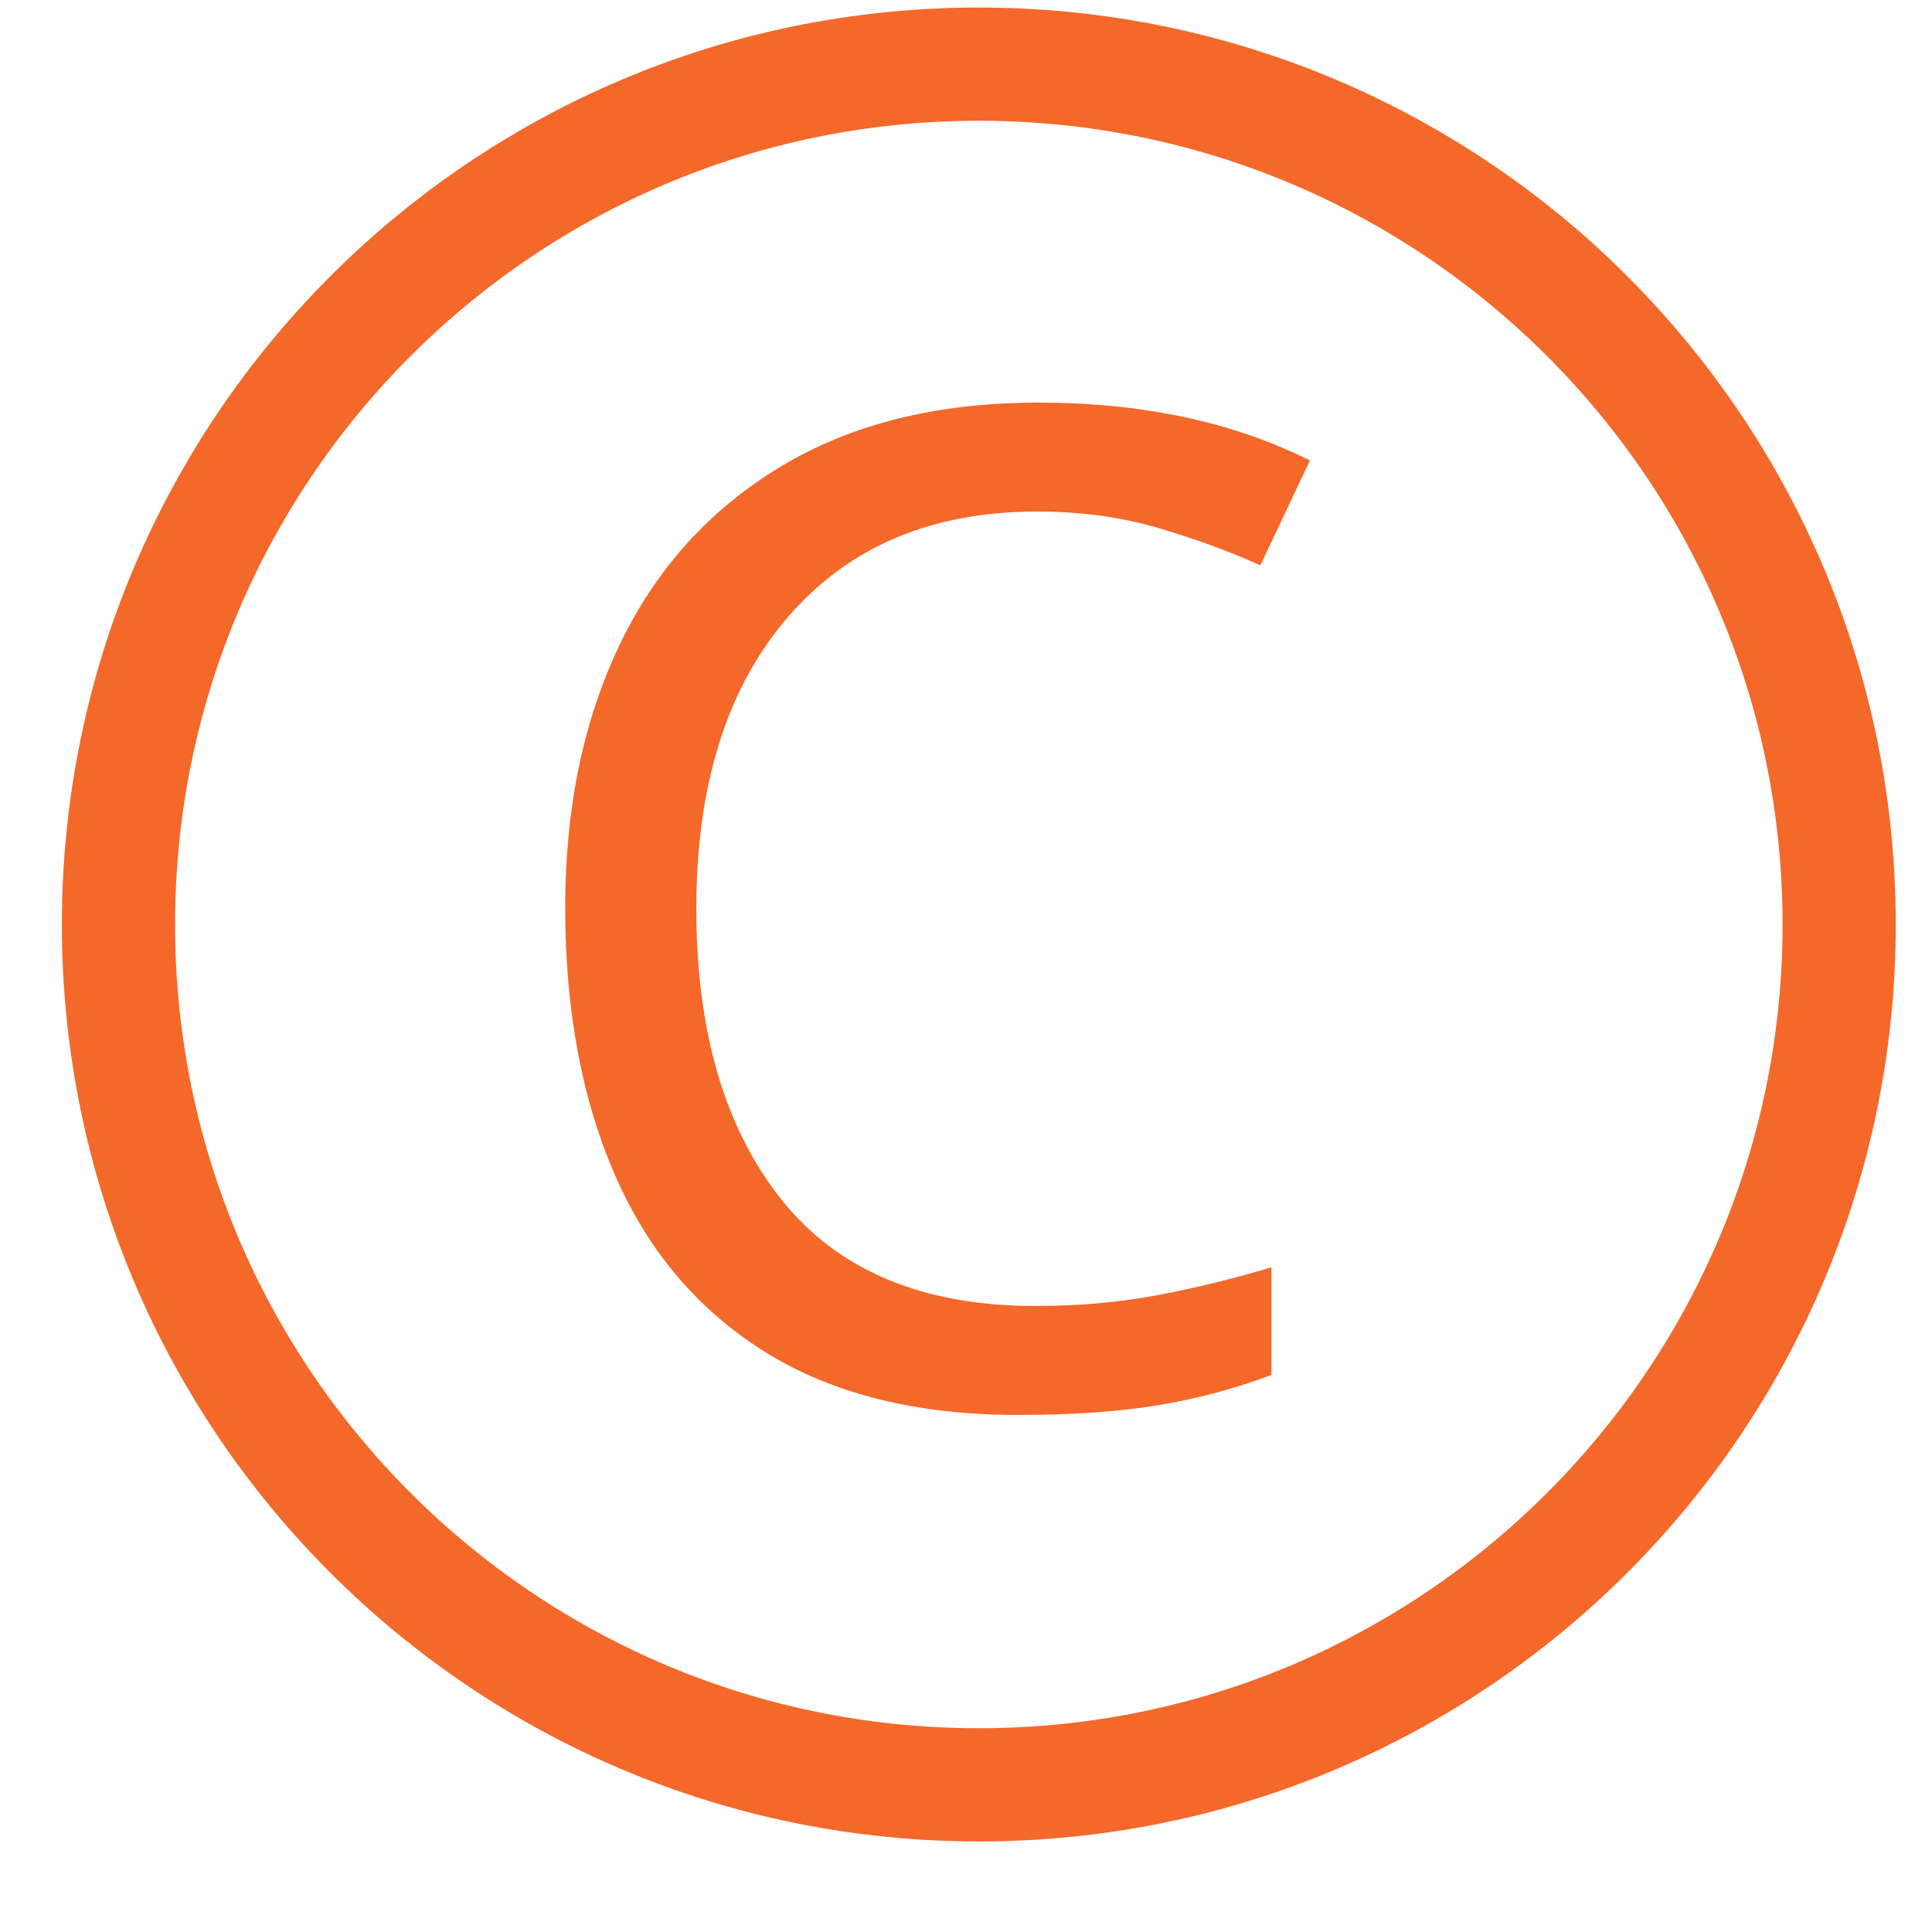
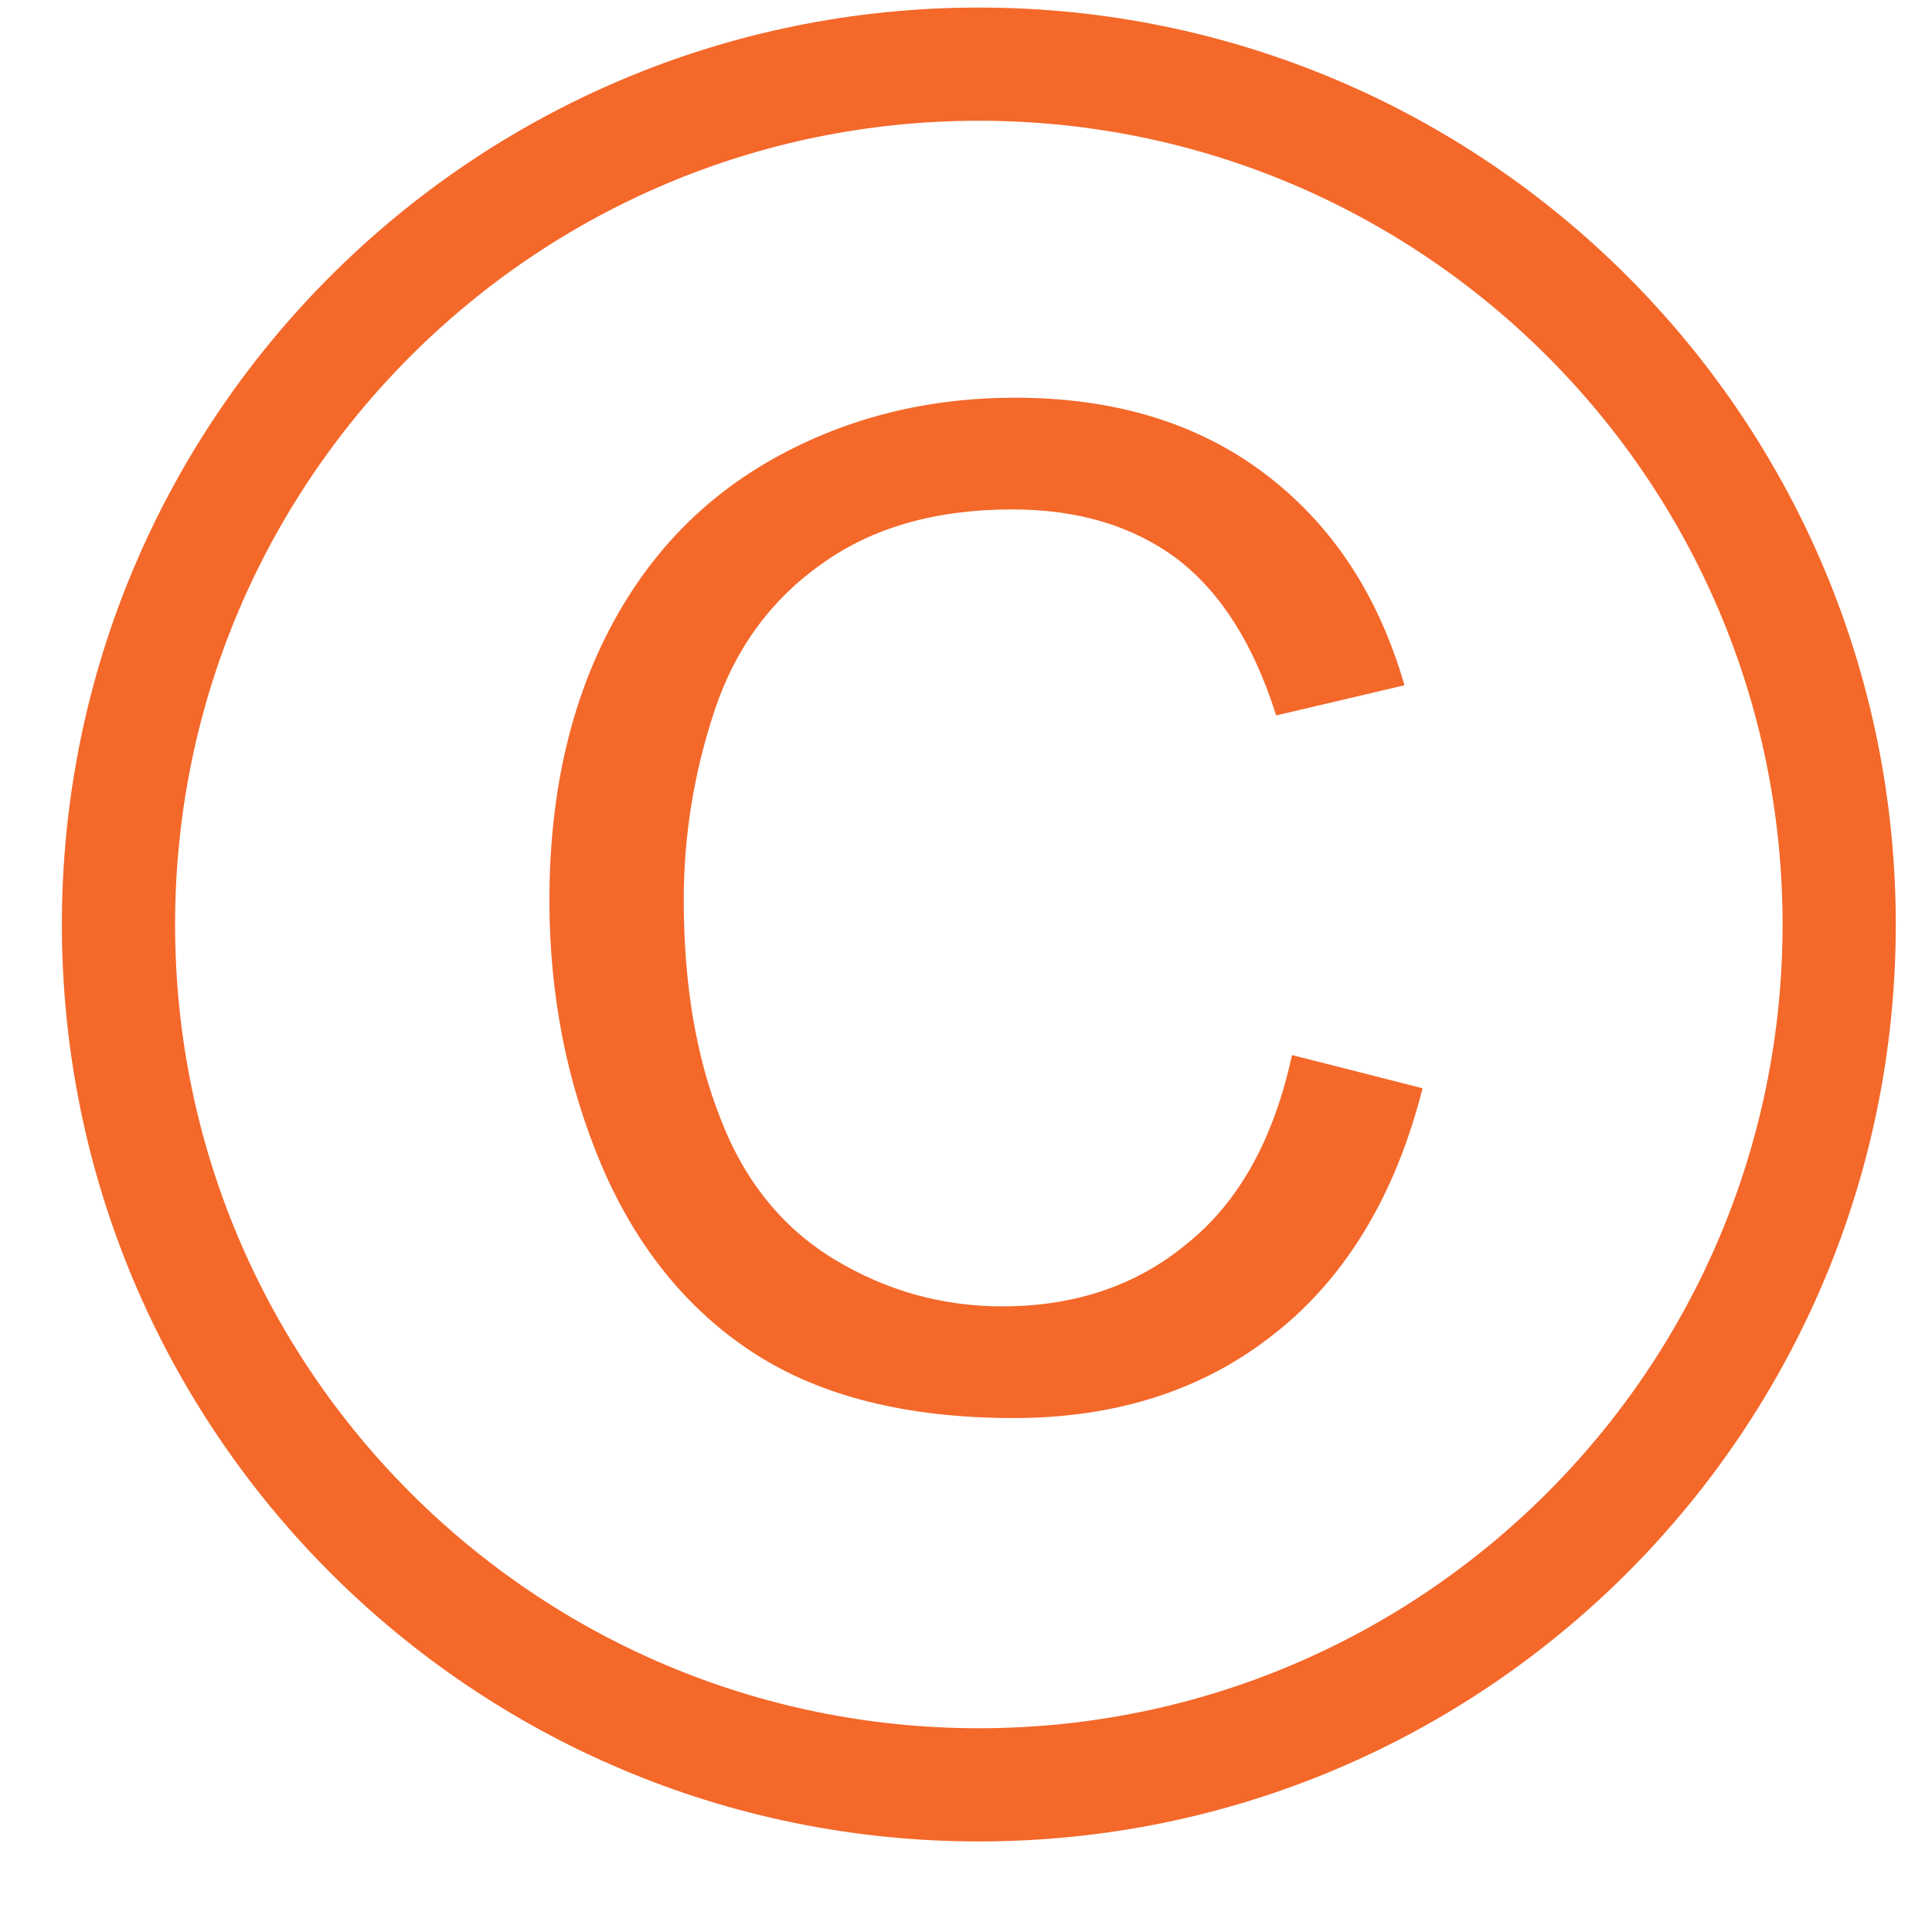
<svg xmlns="http://www.w3.org/2000/svg" version="1.1" id="Layer_1" x="0px" y="0px" viewBox="0 0 256 256" style="enable-background:new 0 0 256 256;" xml:space="preserve">
  <circle style="fill:none;stroke:#F4682A;stroke-width:15;stroke-miterlimit:10;" cx="129.7" cy="122.5" r="114" />
-   <text transform="matrix(1 0 0 1 63.7521 185.6592)" style="fill:#F4682A; font-family:'ArialMT'; font-size:182.749px;">C</text>
+   <g style="enable-background:new    ;">
+     <path style="fill:#F4682A;" d="M171.2,139.8l17.3,4.4c-3.6,14.2-10.2,25.1-19.6,32.5c-9.4,7.5-21,11.2-34.6,11.2   c-14.1,0-25.6-2.9-34.4-8.6c-8.8-5.7-15.6-14.1-20.2-24.9c-4.6-10.9-6.9-22.6-6.9-35.1c0-13.6,2.6-25.5,7.8-35.6   c5.2-10.1,12.6-17.8,22.2-23.1c9.6-5.3,20.2-7.9,31.7-7.9c13.1,0,24.1,3.3,33,10c8.9,6.7,15.1,16,18.6,28.1l-17,4   c-3-9.5-7.4-16.4-13.2-20.8c-5.8-4.3-13-6.5-21.8-6.5c-10.1,0-18.5,2.4-25.2,7.2c-6.8,4.8-11.5,11.3-14.2,19.4   c-2.7,8.1-4.1,16.5-4.1,25.1c0,11.1,1.6,20.8,4.9,29.1c3.2,8.3,8.3,14.5,15.1,18.6c6.8,4.1,14.2,6.2,22.2,6.2   c9.7,0,17.9-2.8,24.6-8.4C164.3,159.1,168.8,150.8,171.2,139.8z" />
+   </g>
</svg>
